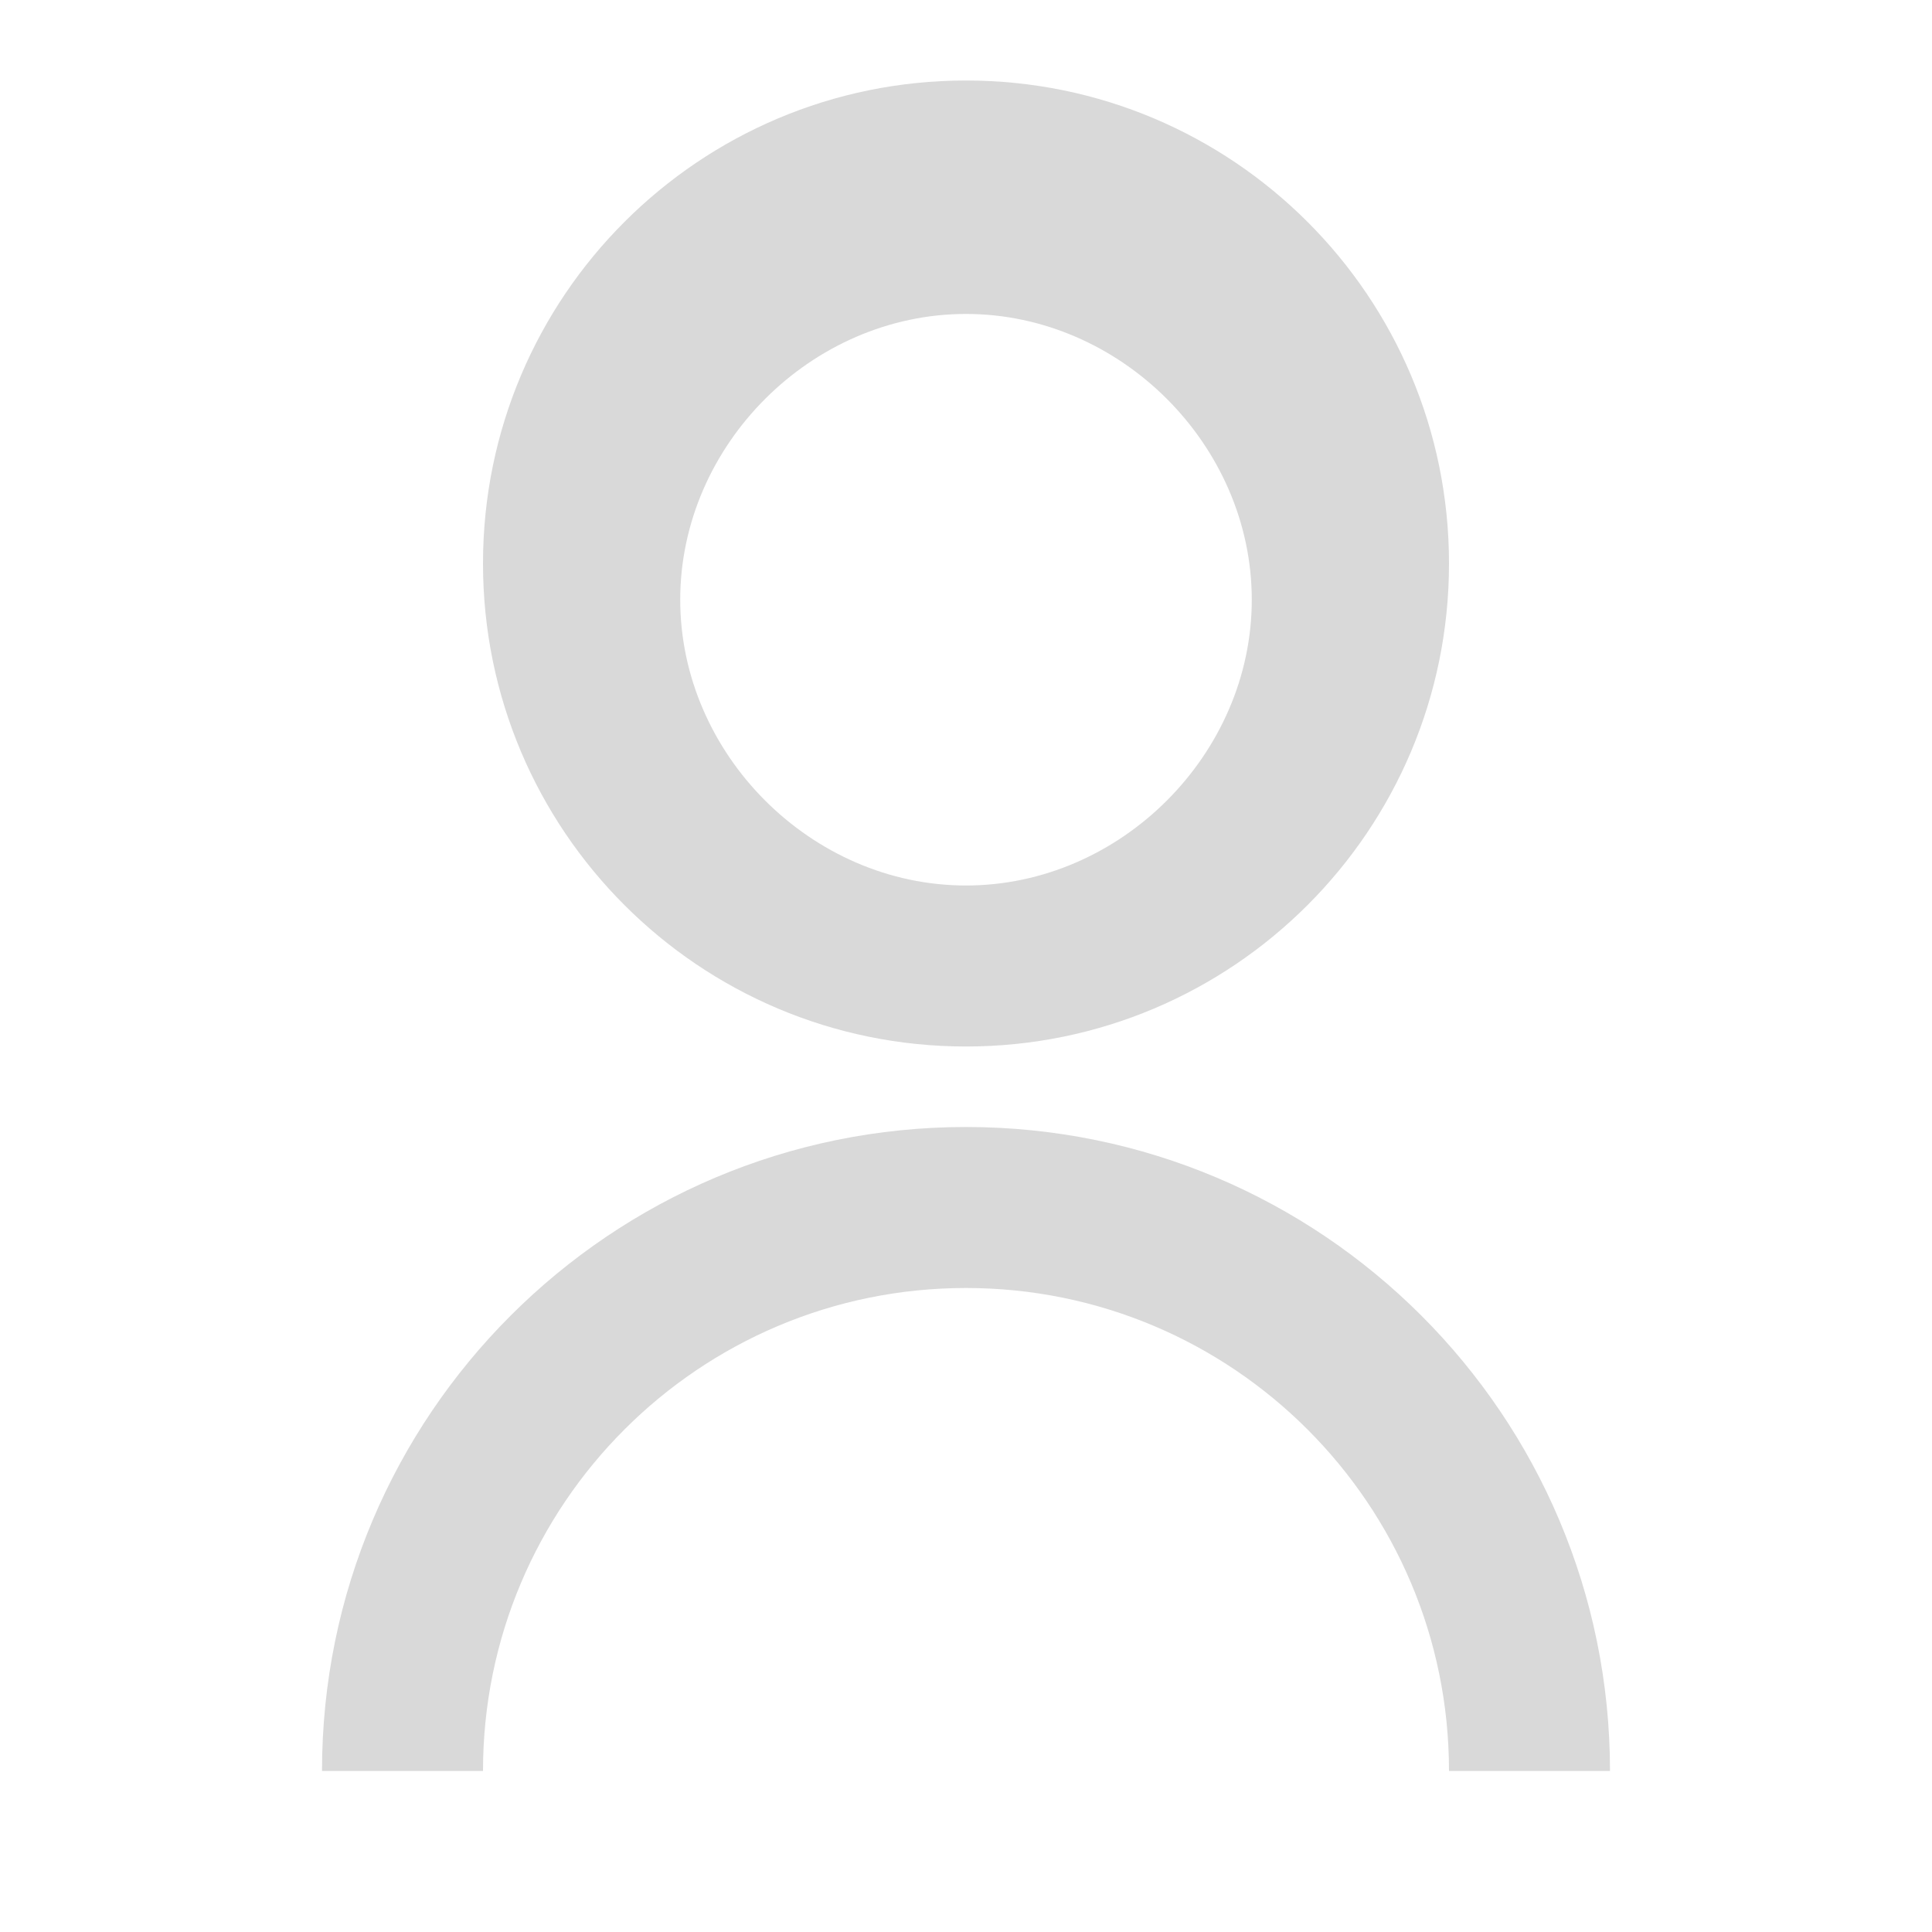
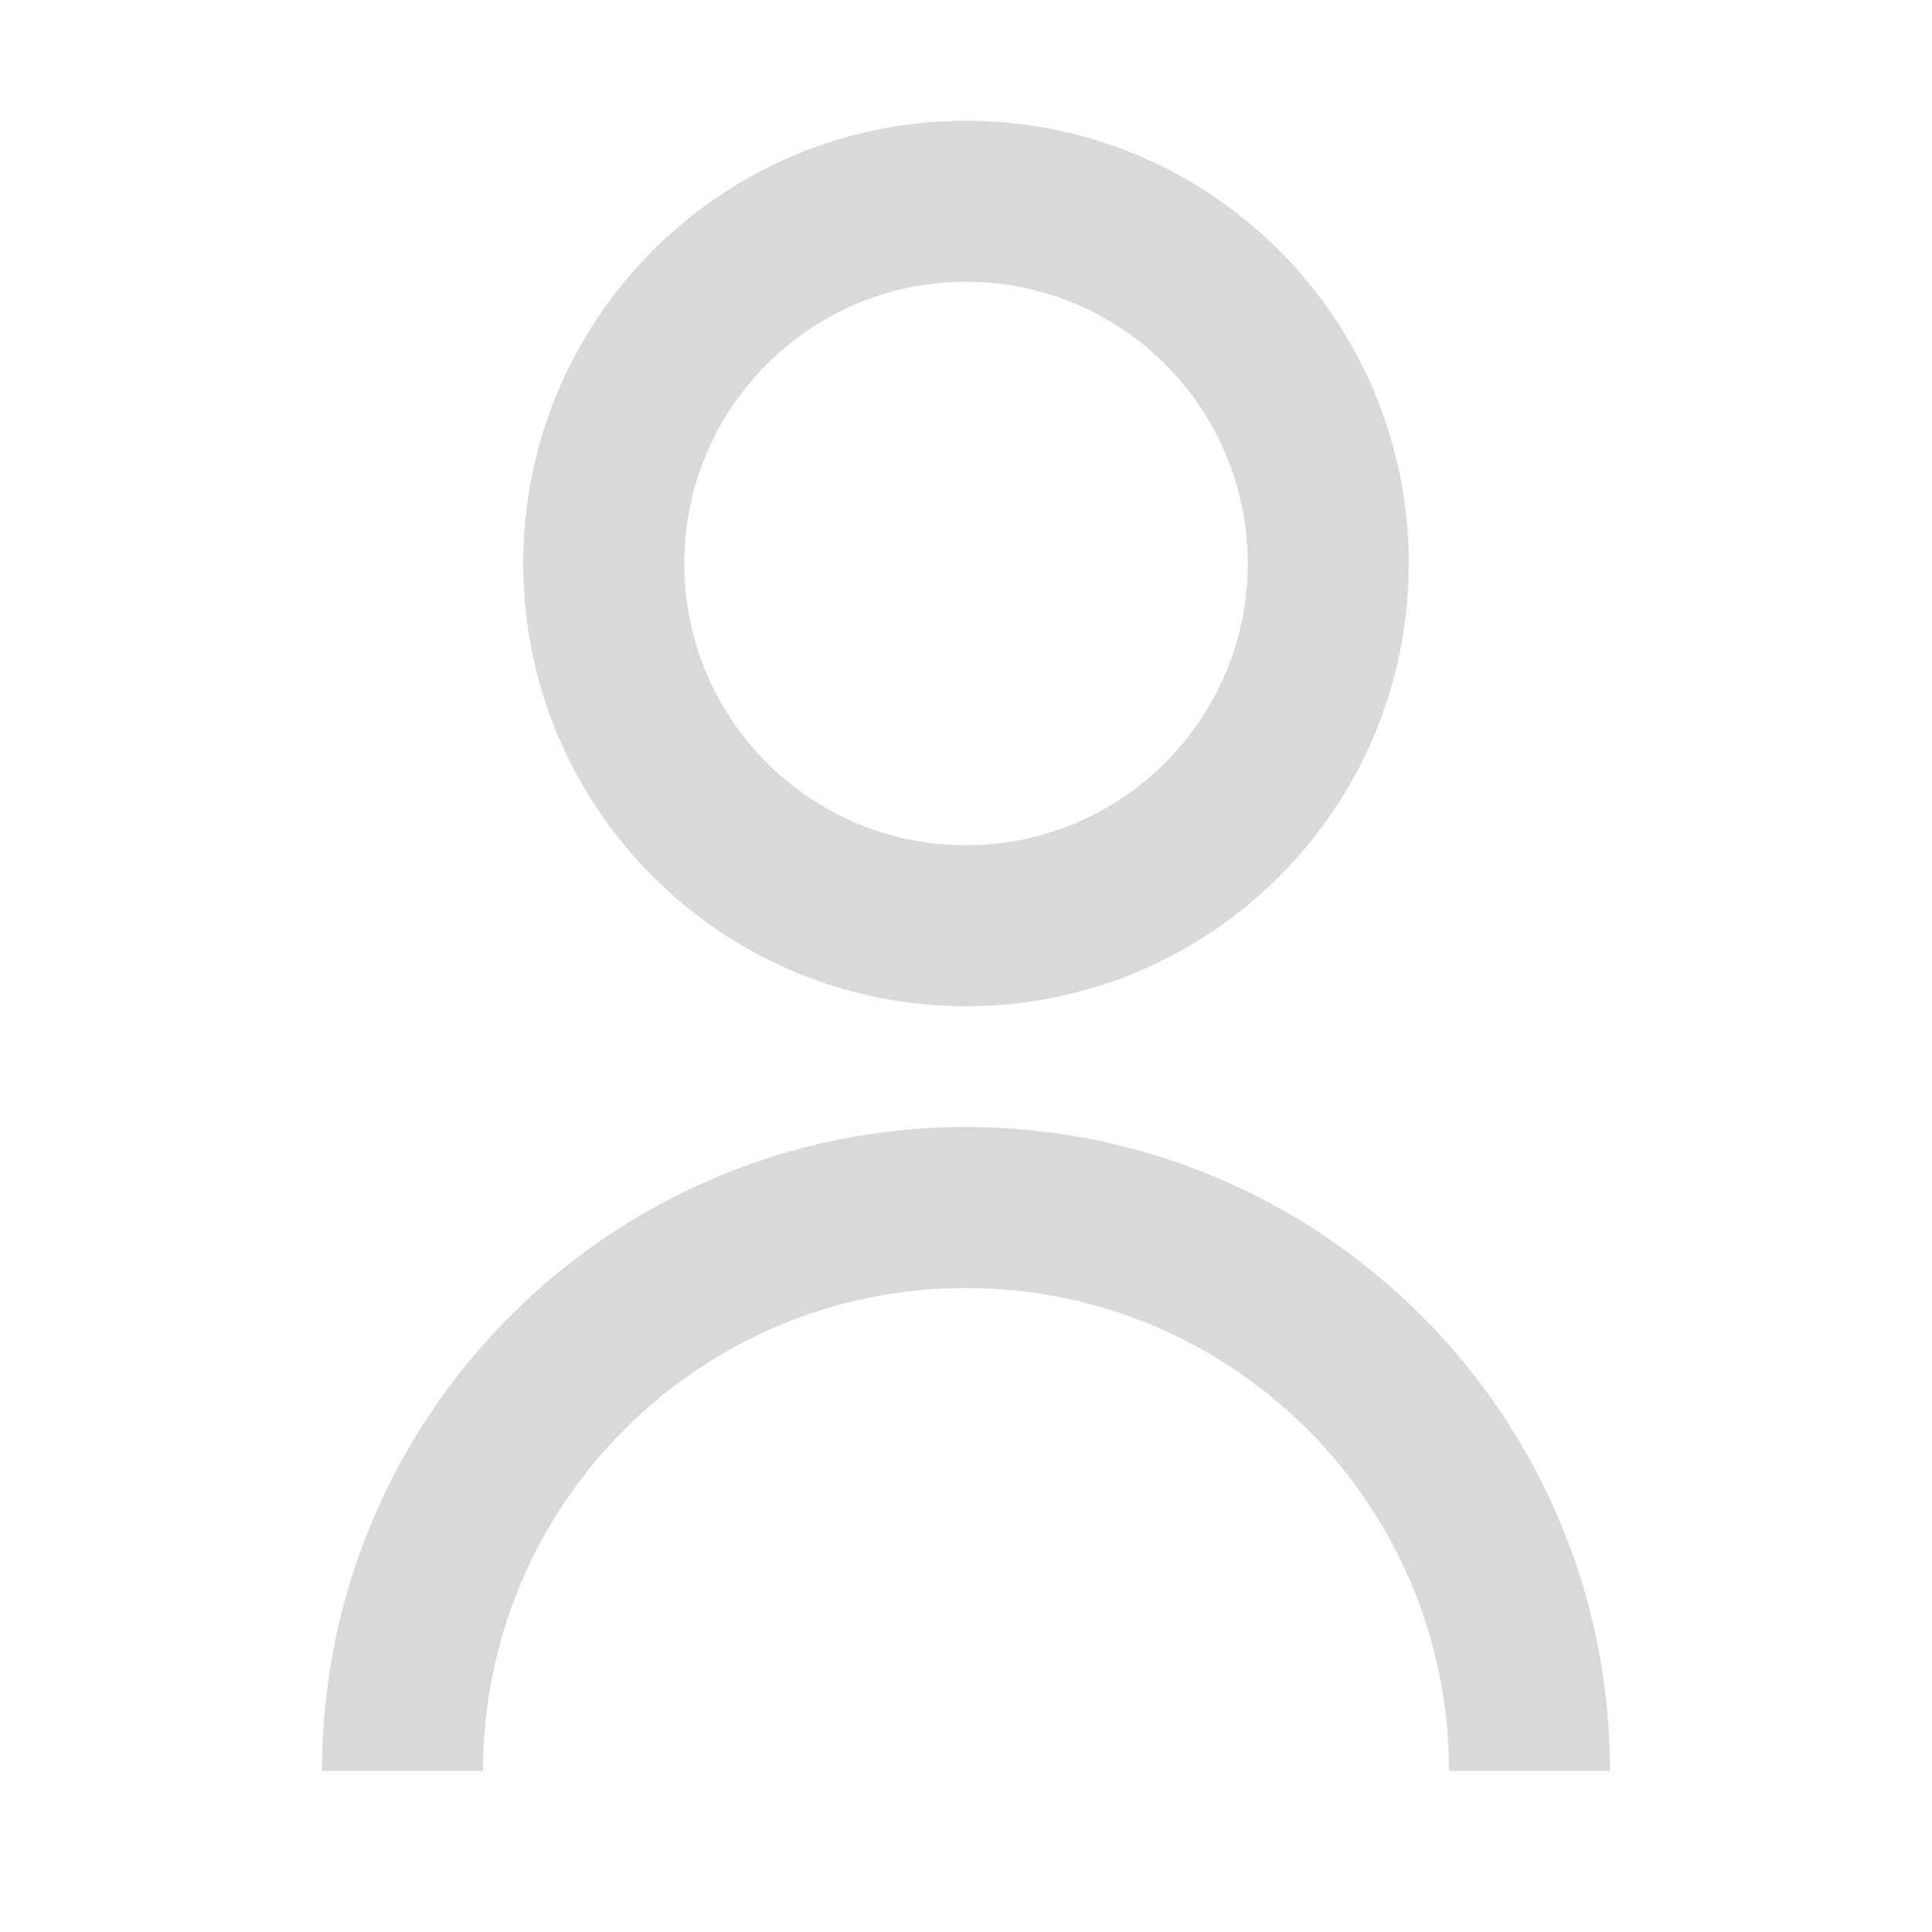
<svg xmlns="http://www.w3.org/2000/svg" fill="#D9D9D9" width="800px" height="800px" viewBox="0 0 24 24">
  <g>
    <path fill="none" d="M0 0h24v24H0z" />
-     <path fill="#D9D9D9" d="M4 22a8 8 0 1 1 16 0h-2a6 6 0 1 0-12 0H4zm8-9c-3.315 0-6-2.685-6-6s2.685-6 6-6 6 2.685 6 6-2.685 6-6 6zm0-2c1.92 0 3.55-1.63 3.55-3.55S13.92 3.9 12 3.9 8.45 5.53 8.45 7.45 10.08 11 12 11z" />
+     <path fill="#D9D9D9" d="M4 22a8 8 0 1 1 16 0h-2a6 6 0 1 0-12 0H4zm8-9.5c-3.038 0-5.5-2.462-5.5-5.5S8.962 1.5 12 1.5 17.5 3.962 17.5 7 15.038 12.5 12 12.5zm0-2c1.933 0 3.5-1.567 3.5-3.5S13.933 3.5 12 3.5 8.5 5.067 8.5 7 10.067 10.5 12 10.5z" />
  </g>
</svg>
